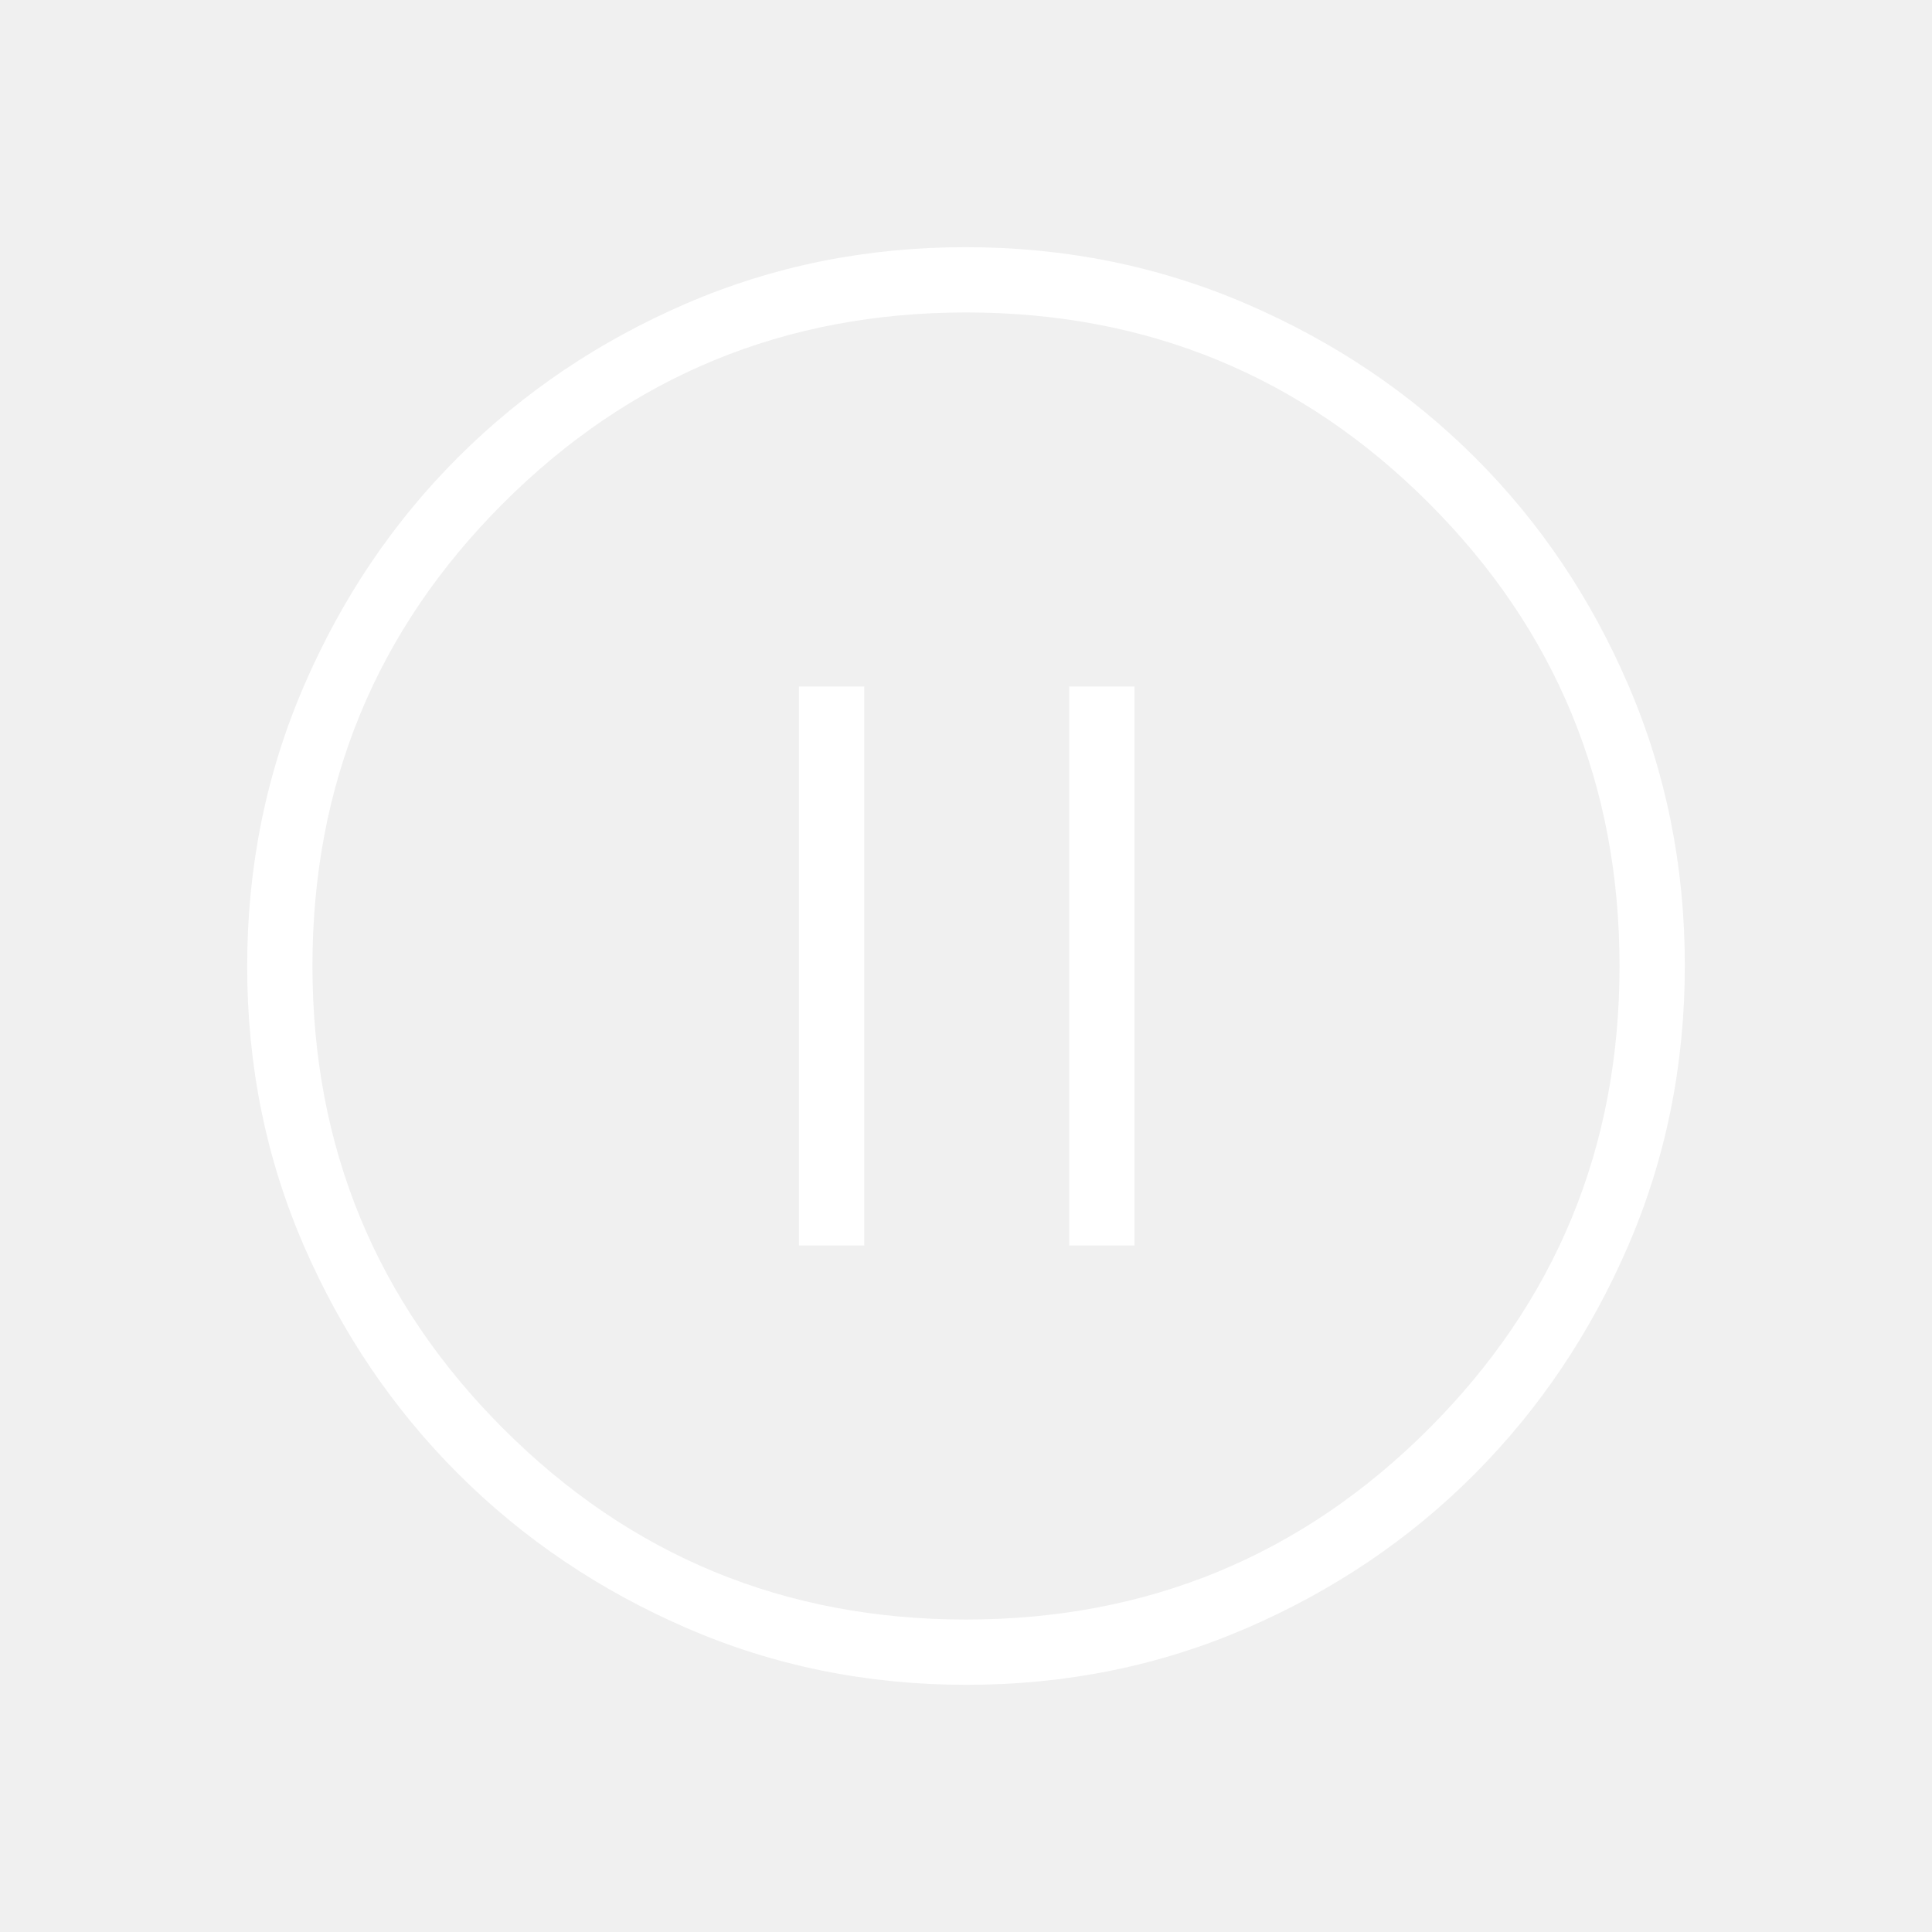
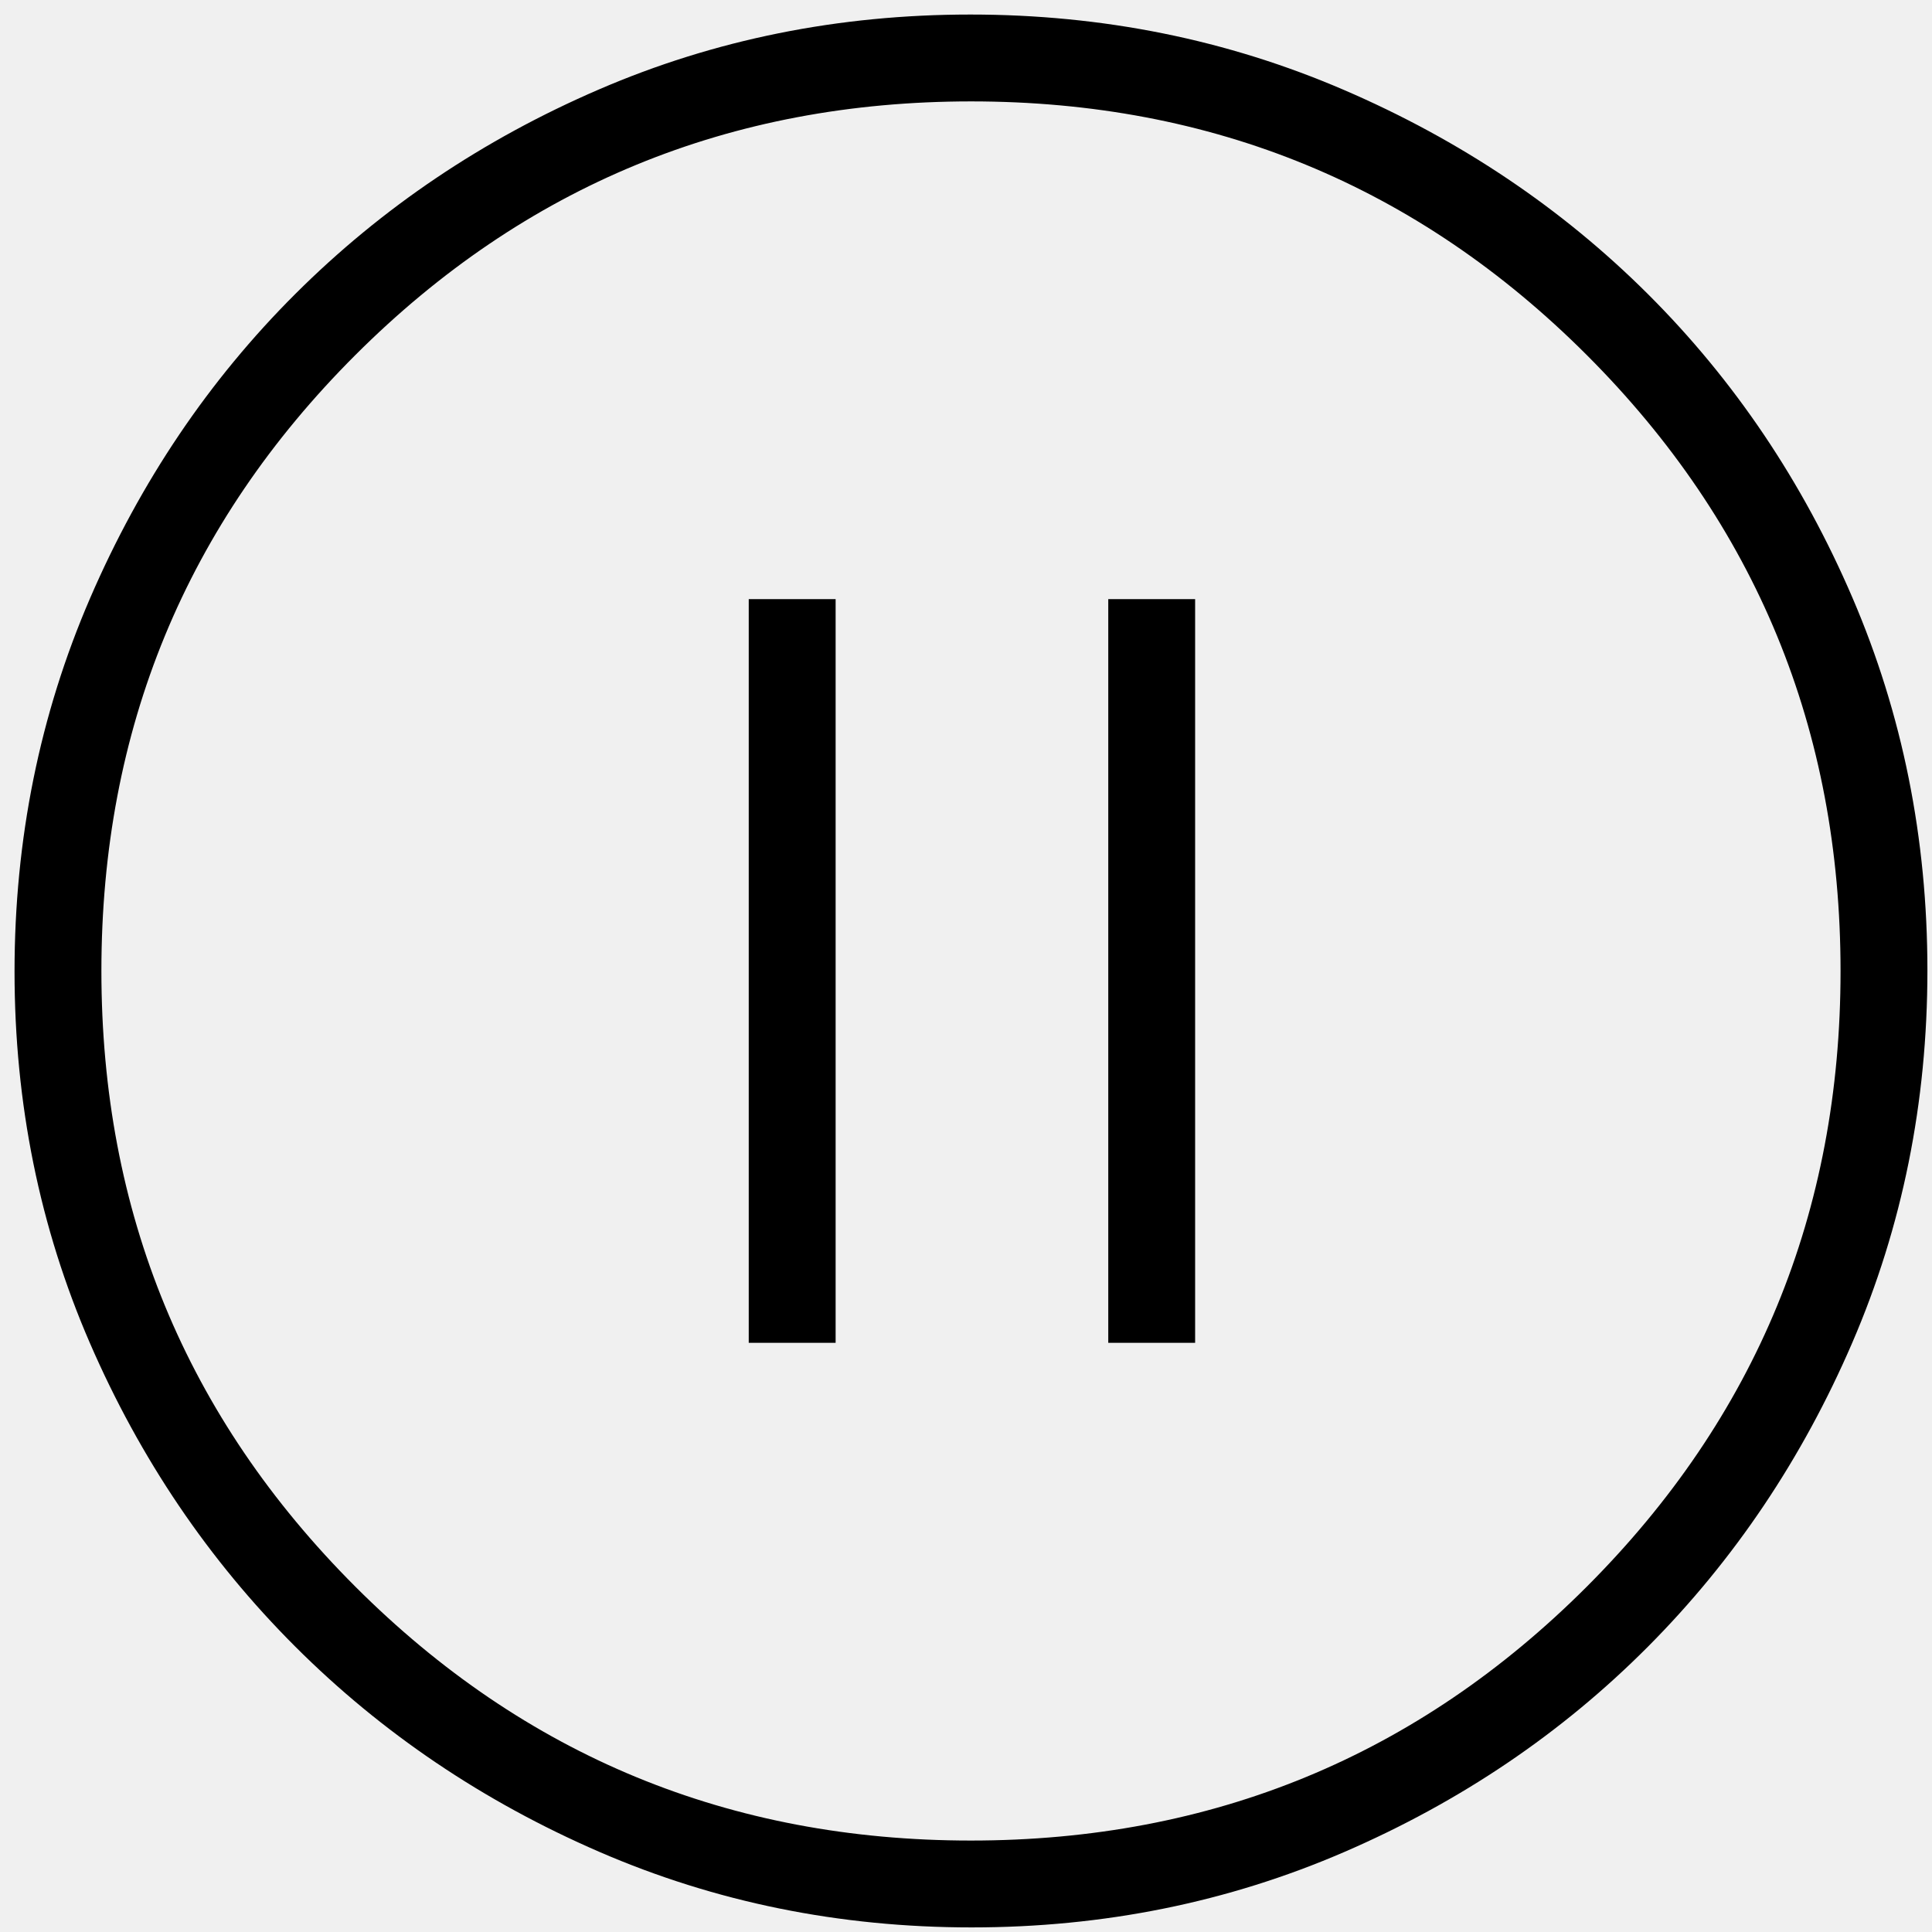
- <svg xmlns="http://www.w3.org/2000/svg" width="131" height="131" viewBox="0 0 131 131" fill="none">
-   <mask id="mask0_6_375" style="mask-type:alpha" maskUnits="userSpaceOnUse" x="0" y="0" width="131" height="131">
-     <rect width="131" height="131" fill="#D9D9D9" />
-   </mask>
-   <g mask="url(#mask0_6_375)">
-     <path d="M54.175 84.45H58.602V46.55H54.175V84.45ZM72.496 84.45H76.923V46.55H72.496V84.45ZM65.531 114.24C58.803 114.24 52.479 112.957 46.558 110.389C40.638 107.822 35.471 104.334 31.059 99.924C26.646 95.515 23.16 90.36 20.6 84.461C18.04 78.561 16.76 72.251 16.76 65.531C16.76 58.789 18.043 52.446 20.611 46.502C23.178 40.559 26.666 35.389 31.076 30.991C35.485 26.593 40.639 23.122 46.539 20.578C52.439 18.032 58.748 16.76 65.469 16.76C72.21 16.76 78.554 18.039 84.498 20.598C90.442 23.157 95.613 26.631 100.01 31.018C104.407 35.405 107.878 40.56 110.422 46.483C112.967 52.406 114.24 58.735 114.24 65.469C114.24 72.197 112.964 78.521 110.412 84.442C107.86 90.362 104.386 95.528 99.993 99.941C95.599 104.354 90.44 107.84 84.517 110.4C78.594 112.96 72.265 114.24 65.531 114.24ZM65.493 109.813C77.796 109.813 88.259 105.501 96.881 96.877C105.503 88.252 109.813 77.795 109.813 65.507C109.813 53.204 105.505 42.741 96.888 34.119C88.27 25.497 77.81 21.186 65.507 21.186C53.217 21.186 42.758 25.495 34.13 34.112C25.501 42.73 21.186 53.19 21.186 65.493C21.186 77.783 25.499 88.242 34.123 96.87C42.748 105.499 53.205 109.813 65.493 109.813Z" fill="white" />
-   </g>
+ <svg xmlns="http://www.w3.org/2000/svg" width="101" height="101" viewBox="0 0 101 101" fill="none">
+   <path d="M39.142 70.2H43.684V31.32H39.142V70.2ZM57.937 70.2H62.478V31.32H57.937V70.2ZM50.792 100.76C43.89 100.76 37.402 99.443 31.328 96.809C25.255 94.176 19.955 90.597 15.429 86.074C10.902 81.55 7.325 76.263 4.699 70.211C2.073 64.159 0.76 57.686 0.76 50.792C0.76 43.876 2.077 37.369 4.71 31.271C7.344 25.174 10.922 19.87 15.446 15.359C19.969 10.848 25.257 7.287 31.309 4.677C37.361 2.065 43.834 0.76 50.728 0.76C57.644 0.76 64.151 2.072 70.249 4.698C76.346 7.323 81.651 10.886 86.162 15.387C90.672 19.887 94.233 25.175 96.843 31.251C99.454 37.328 100.76 43.82 100.76 50.728C100.76 57.63 99.451 64.118 96.833 70.191C94.215 76.265 90.651 81.564 86.144 86.091C81.636 90.618 76.344 94.194 70.268 96.821C64.192 99.447 57.7 100.76 50.792 100.76ZM50.753 96.219C63.374 96.219 74.107 91.795 82.952 82.948C91.796 74.1 96.219 63.373 96.219 50.767C96.219 38.146 91.799 27.413 82.959 18.567C74.119 9.723 63.388 5.301 50.767 5.301C38.16 5.301 27.43 9.721 18.578 18.56C9.727 27.401 5.301 38.132 5.301 50.753C5.301 63.36 9.724 74.089 18.572 82.941C27.419 91.793 38.147 96.219 50.753 96.219Z" fill="currentColor" />
</svg>
